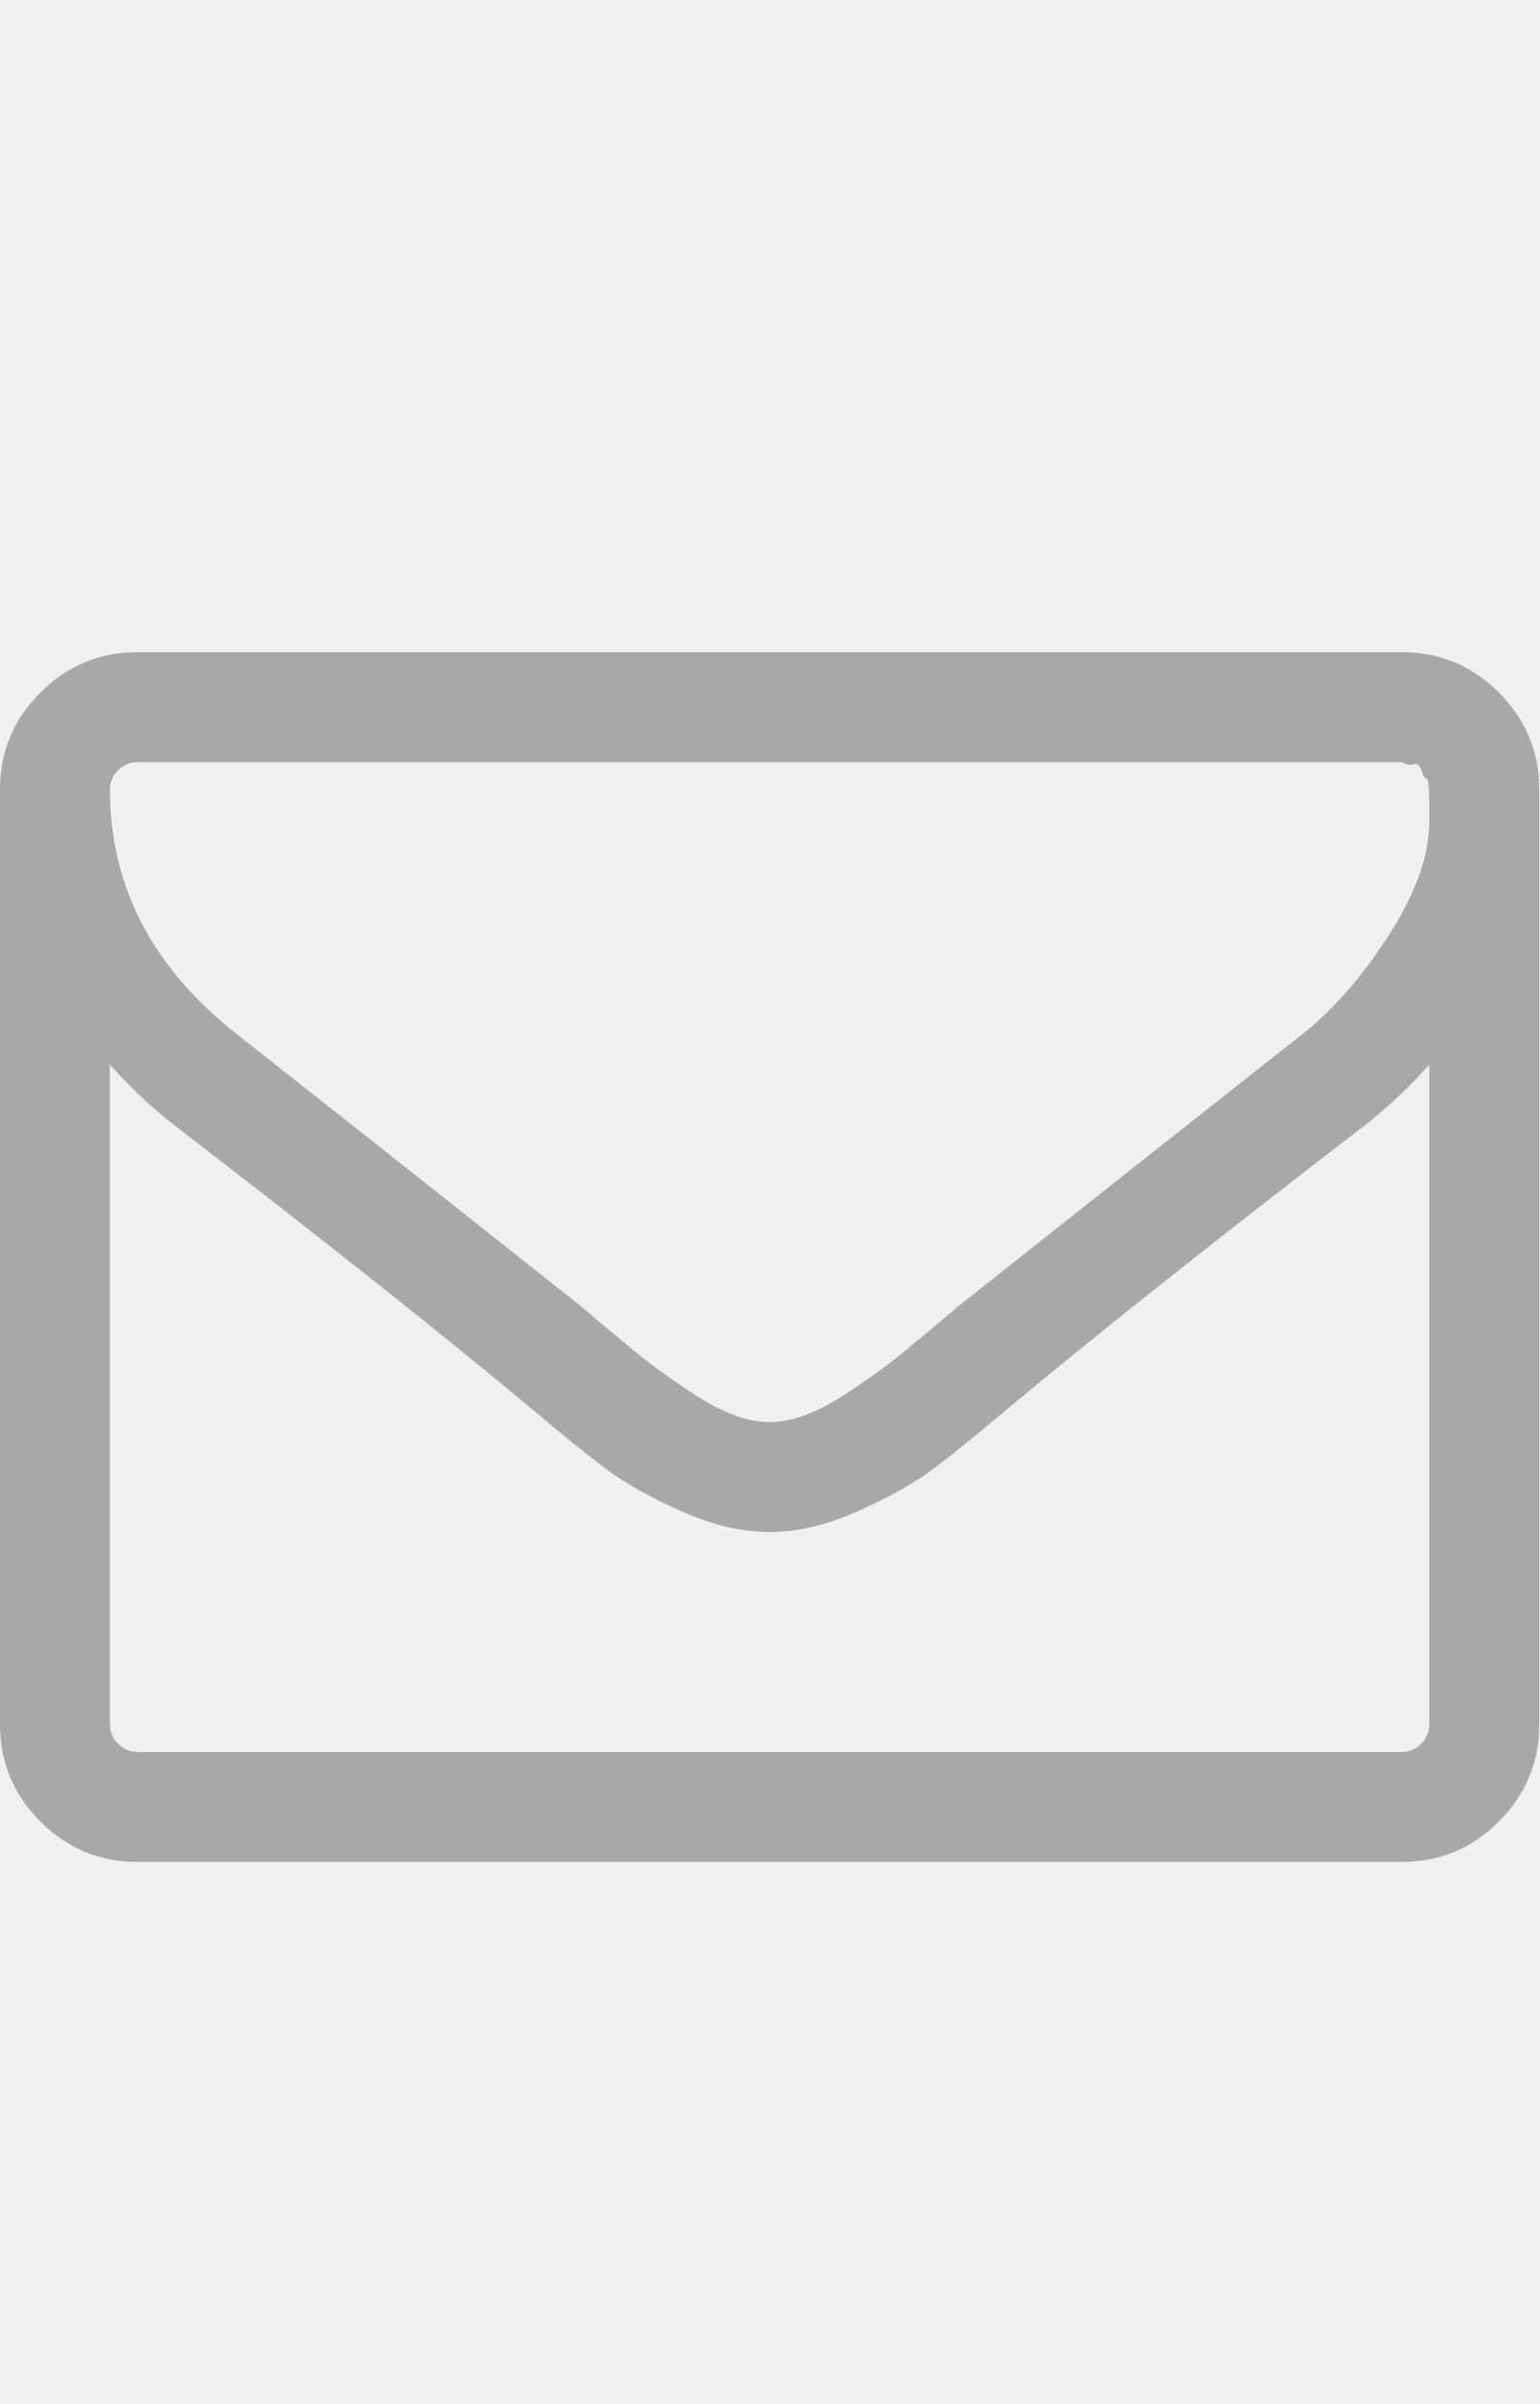
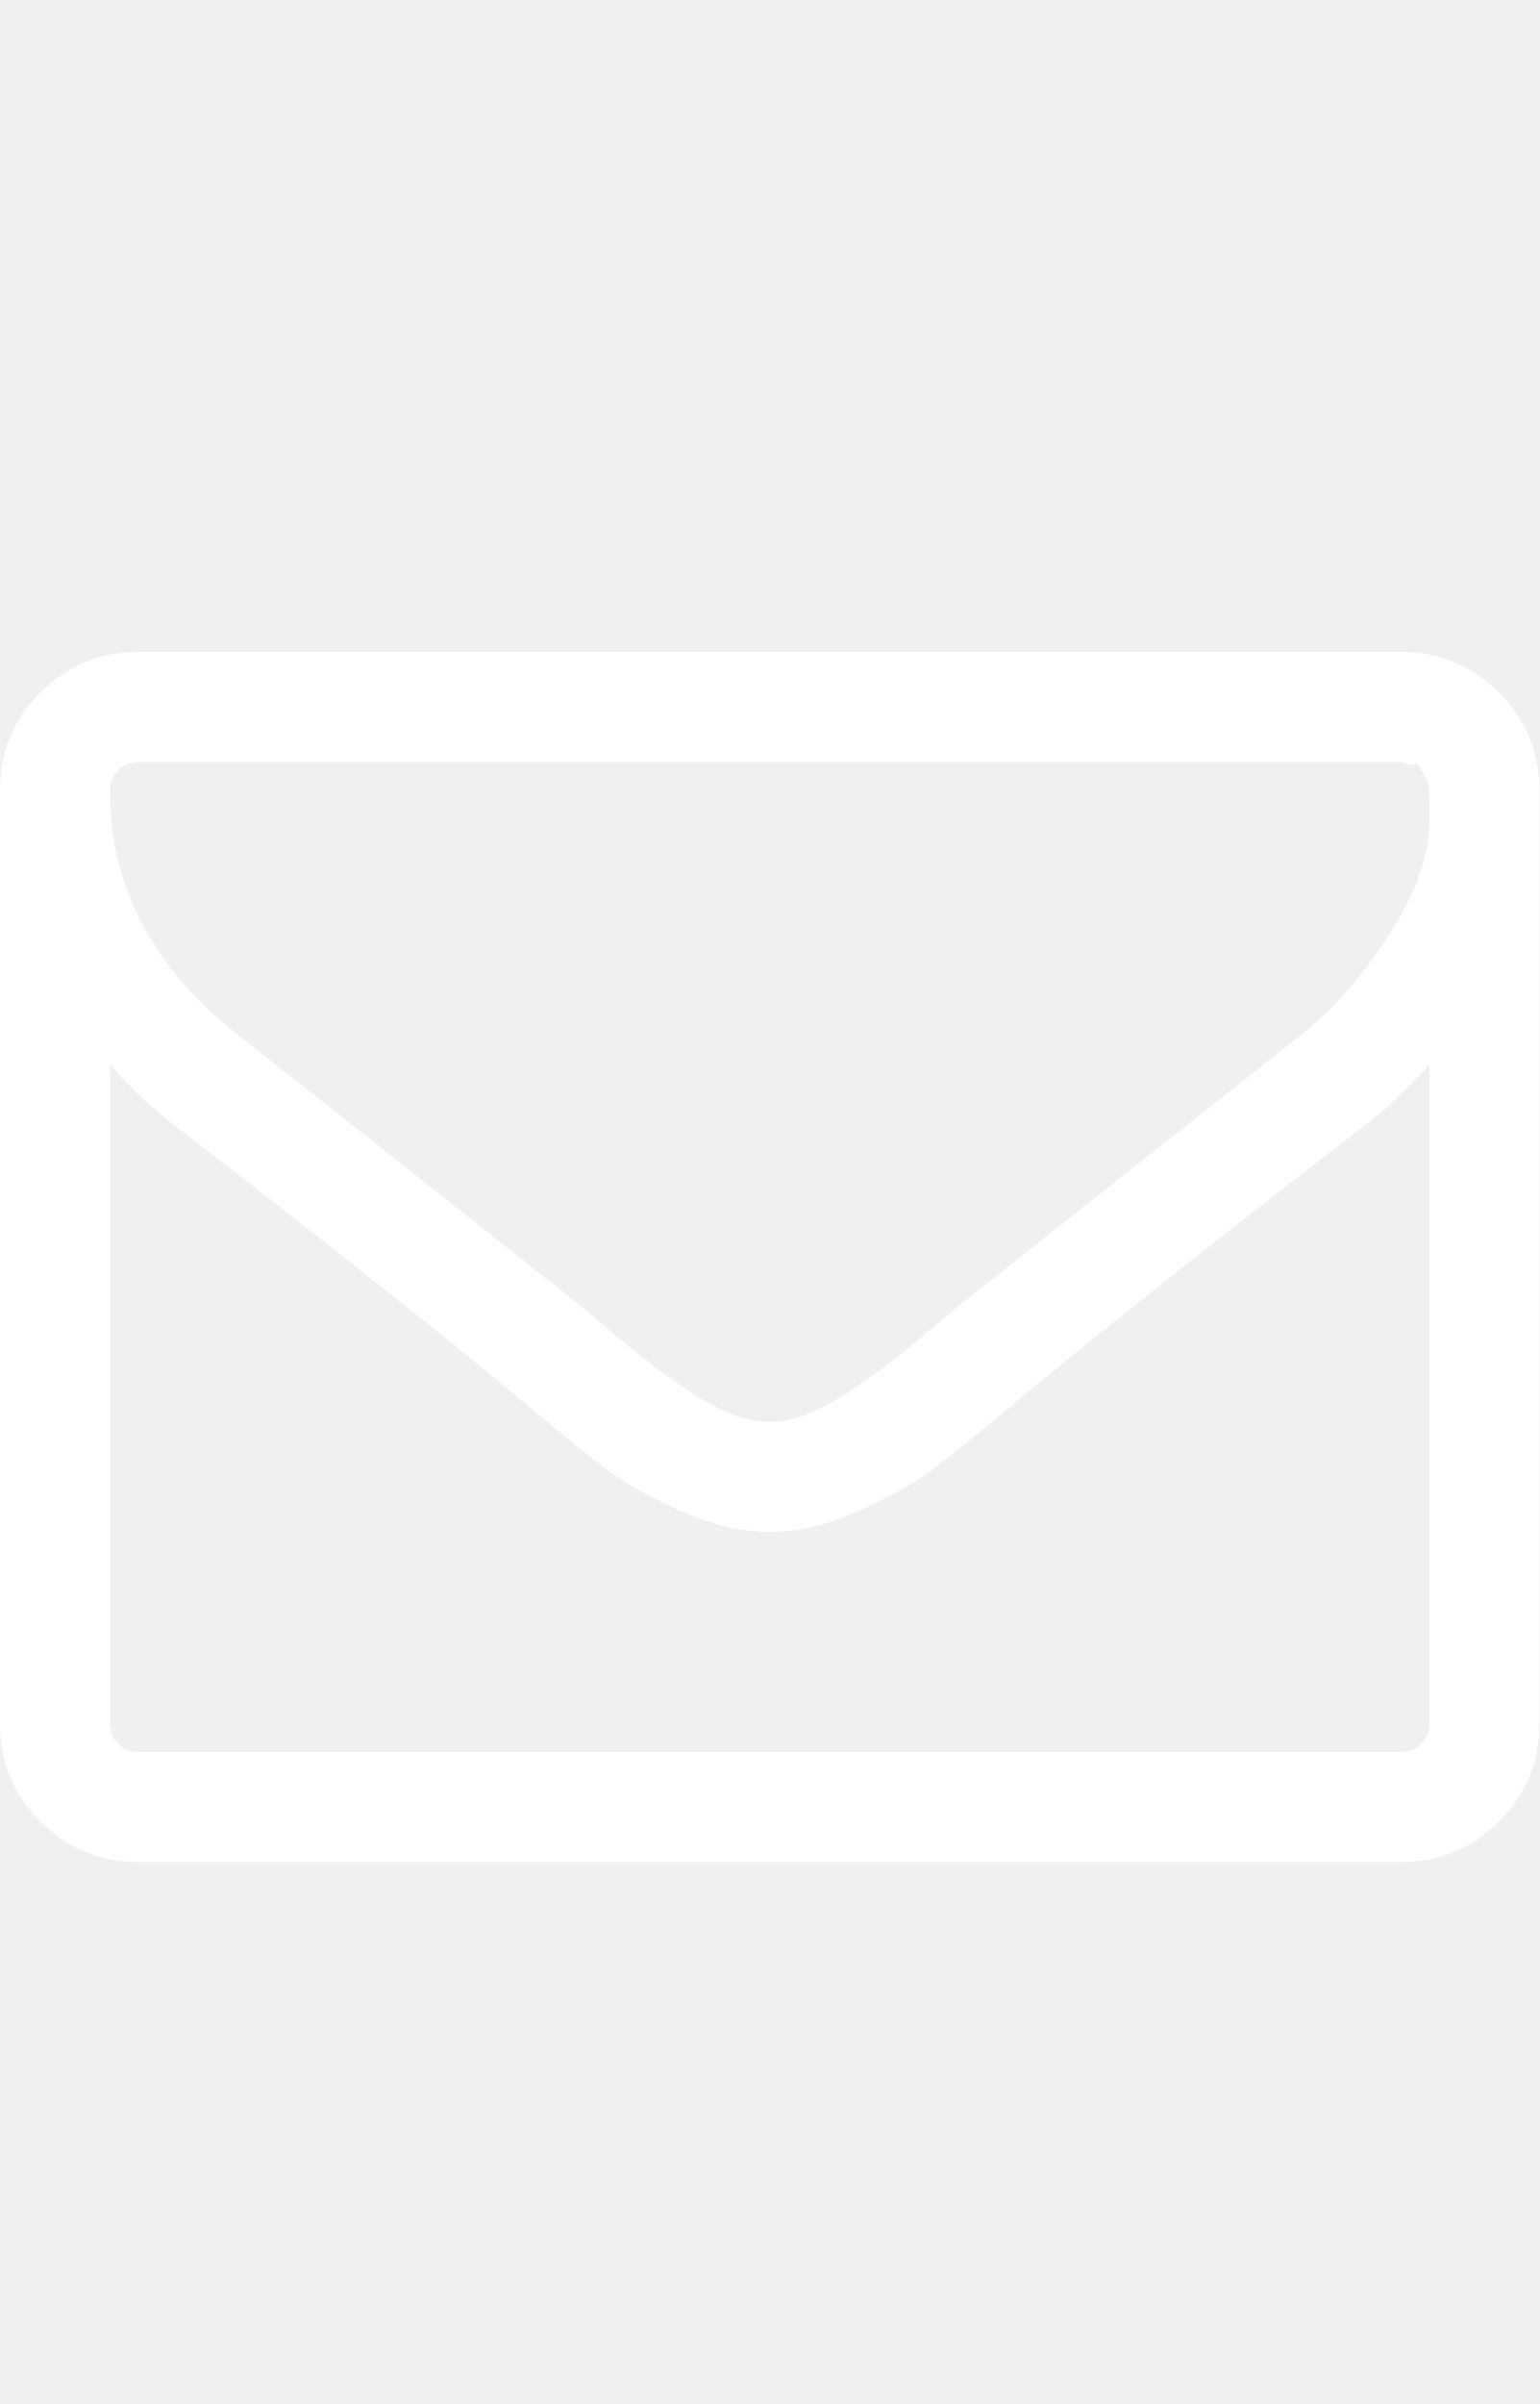
- <svg xmlns="http://www.w3.org/2000/svg" version="1.1" id="Layer_1" x="0px" y="0px" viewBox="0 0 784 1224" enable-background="new 0 0 784 1224" xml:space="preserve">
-   <path fill="#A8A8A8" d="M727.953,878.008V542.03c-9.333,10.499-19.395,20.124-30.186,28.873  c-78.162,60.08-140.283,109.368-186.363,147.866c-14.874,12.541-26.977,22.311-36.31,29.311c-9.333,7-21.947,14.072-37.841,21.217  c-15.895,7.145-30.842,10.718-44.841,10.718h-0.875c-13.999,0-28.946-3.573-44.841-10.718  c-15.895-7.145-28.509-14.218-37.841-21.217c-9.333-7-21.436-16.77-36.31-29.311c-46.08-38.498-108.201-87.786-186.363-147.866  c-10.791-8.749-20.853-18.374-30.186-28.873v335.979c0,3.791,1.385,7.072,4.156,9.843c2.771,2.771,6.052,4.156,9.843,4.156h643.959  c3.791,0,7.072-1.385,9.843-4.156C726.568,885.081,727.953,881.799,727.953,878.008L727.953,878.008z M727.953,418.225v-10.718  c0,0-0.073-1.896-0.219-5.687c-0.146-3.791-0.583-5.614-1.312-5.468s-1.531-1.167-2.406-3.937s-2.187-3.864-3.937-3.281  c-1.75,0.583-3.791,0.219-6.125-1.094H69.996c-3.791,0-7.072,1.385-9.843,4.156c-2.771,2.771-4.156,6.052-4.156,9.843  c0,48.997,21.436,90.411,64.308,124.242c56.288,44.331,114.763,90.557,175.426,138.679c1.75,1.458,6.854,5.76,15.312,12.905  c8.458,7.145,15.166,12.614,20.124,16.405c4.958,3.791,11.447,8.385,19.467,13.78c8.02,5.396,15.384,9.406,22.092,12.03  c6.708,2.625,12.978,3.937,18.811,3.937h0.875c5.833,0,12.103-1.312,18.811-3.937c6.708-2.625,14.072-6.635,22.092-12.03  c8.02-5.396,14.509-9.989,19.467-13.78c4.958-3.791,11.666-9.26,20.124-16.405s13.562-11.447,15.312-12.905  c60.663-48.122,119.138-94.348,175.426-138.679c15.749-12.541,30.404-29.384,43.966-50.528  C721.173,454.608,727.953,435.432,727.953,418.225L727.953,418.225z M783.95,402.039v475.97c0,19.249-6.854,35.727-20.561,49.434  c-13.707,13.708-30.186,20.561-49.434,20.561H69.996c-19.249,0-35.727-6.854-49.434-20.561C6.854,913.735,0,897.257,0,878.008  v-475.97c0-19.249,6.854-35.727,20.561-49.434s30.186-20.561,49.434-20.561h643.959c19.249,0,35.727,6.854,49.434,20.561  S783.95,382.79,783.95,402.039z" />
+ <svg xmlns="http://www.w3.org/2000/svg" version="1.1" id="Layer_1" x="0px" y="0px" viewBox="0 0 784 1224" style="enable-background:new 0 0 784 1224;" xml:space="preserve">
+   <style type="text/css">
+ 	.st0{fill:#FFFFFF;}
+ </style>
+   <path class="st0" d="M728,878V542c-9.3,10.5-19.4,20.1-30.2,28.9C619.6,631,557.5,680.3,511.4,718.8c-14.9,12.5-27,22.3-36.3,29.3  s-21.9,14.1-37.8,21.2c-15.9,7.1-30.8,10.7-44.8,10.7h-0.9c-14,0-28.9-3.6-44.8-10.7s-28.5-14.2-37.8-21.2  c-9.3-7-21.4-16.8-36.3-29.3C226.5,680.3,164.3,631,86.2,570.9C75.4,562.2,65.3,552.5,56,542v336c0,3.8,1.4,7.1,4.2,9.8  c2.8,2.8,6.1,4.2,9.8,4.2h644c3.8,0,7.1-1.4,9.8-4.2C726.6,885.1,728,881.8,728,878L728,878z M728,418.2v-10.7c0,0-0.1-1.9-0.2-5.7  c-0.1-3.8-0.6-5.6-1.3-5.5s-1.5-1.2-2.4-3.9s-2.2-3.9-3.9-3.3s-3.8,0.2-6.1-1.1H70c-3.8,0-7.1,1.4-9.8,4.2c-2.8,2.8-4.2,6.1-4.2,9.8  c0,49,21.4,90.4,64.3,124.2c56.3,44.3,114.8,90.6,175.4,138.7c1.8,1.5,6.9,5.8,15.3,12.9s15.2,12.6,20.1,16.4s11.4,8.4,19.5,13.8  c8,5.4,15.4,9.4,22.1,12c6.7,2.6,13,3.9,18.8,3.9h0.9c5.8,0,12.1-1.3,18.8-3.9s14.1-6.6,22.1-12c8-5.4,14.5-10,19.5-13.8  s11.7-9.3,20.1-16.4s13.6-11.4,15.3-12.9c60.7-48.1,119.1-94.3,175.4-138.7c15.7-12.5,30.4-29.4,44-50.5  C721.2,454.6,728,435.4,728,418.2L728,418.2z M784,402v476c0,19.2-6.9,35.7-20.6,49.4C749.7,941.2,733.2,948,714,948H70  c-19.2,0-35.7-6.9-49.4-20.6C6.9,913.7,0,897.3,0,878V402c0-19.2,6.9-35.7,20.6-49.4S50.7,332,70,332h644c19.2,0,35.7,6.9,49.4,20.6  S784,382.8,784,402z" />
</svg>
